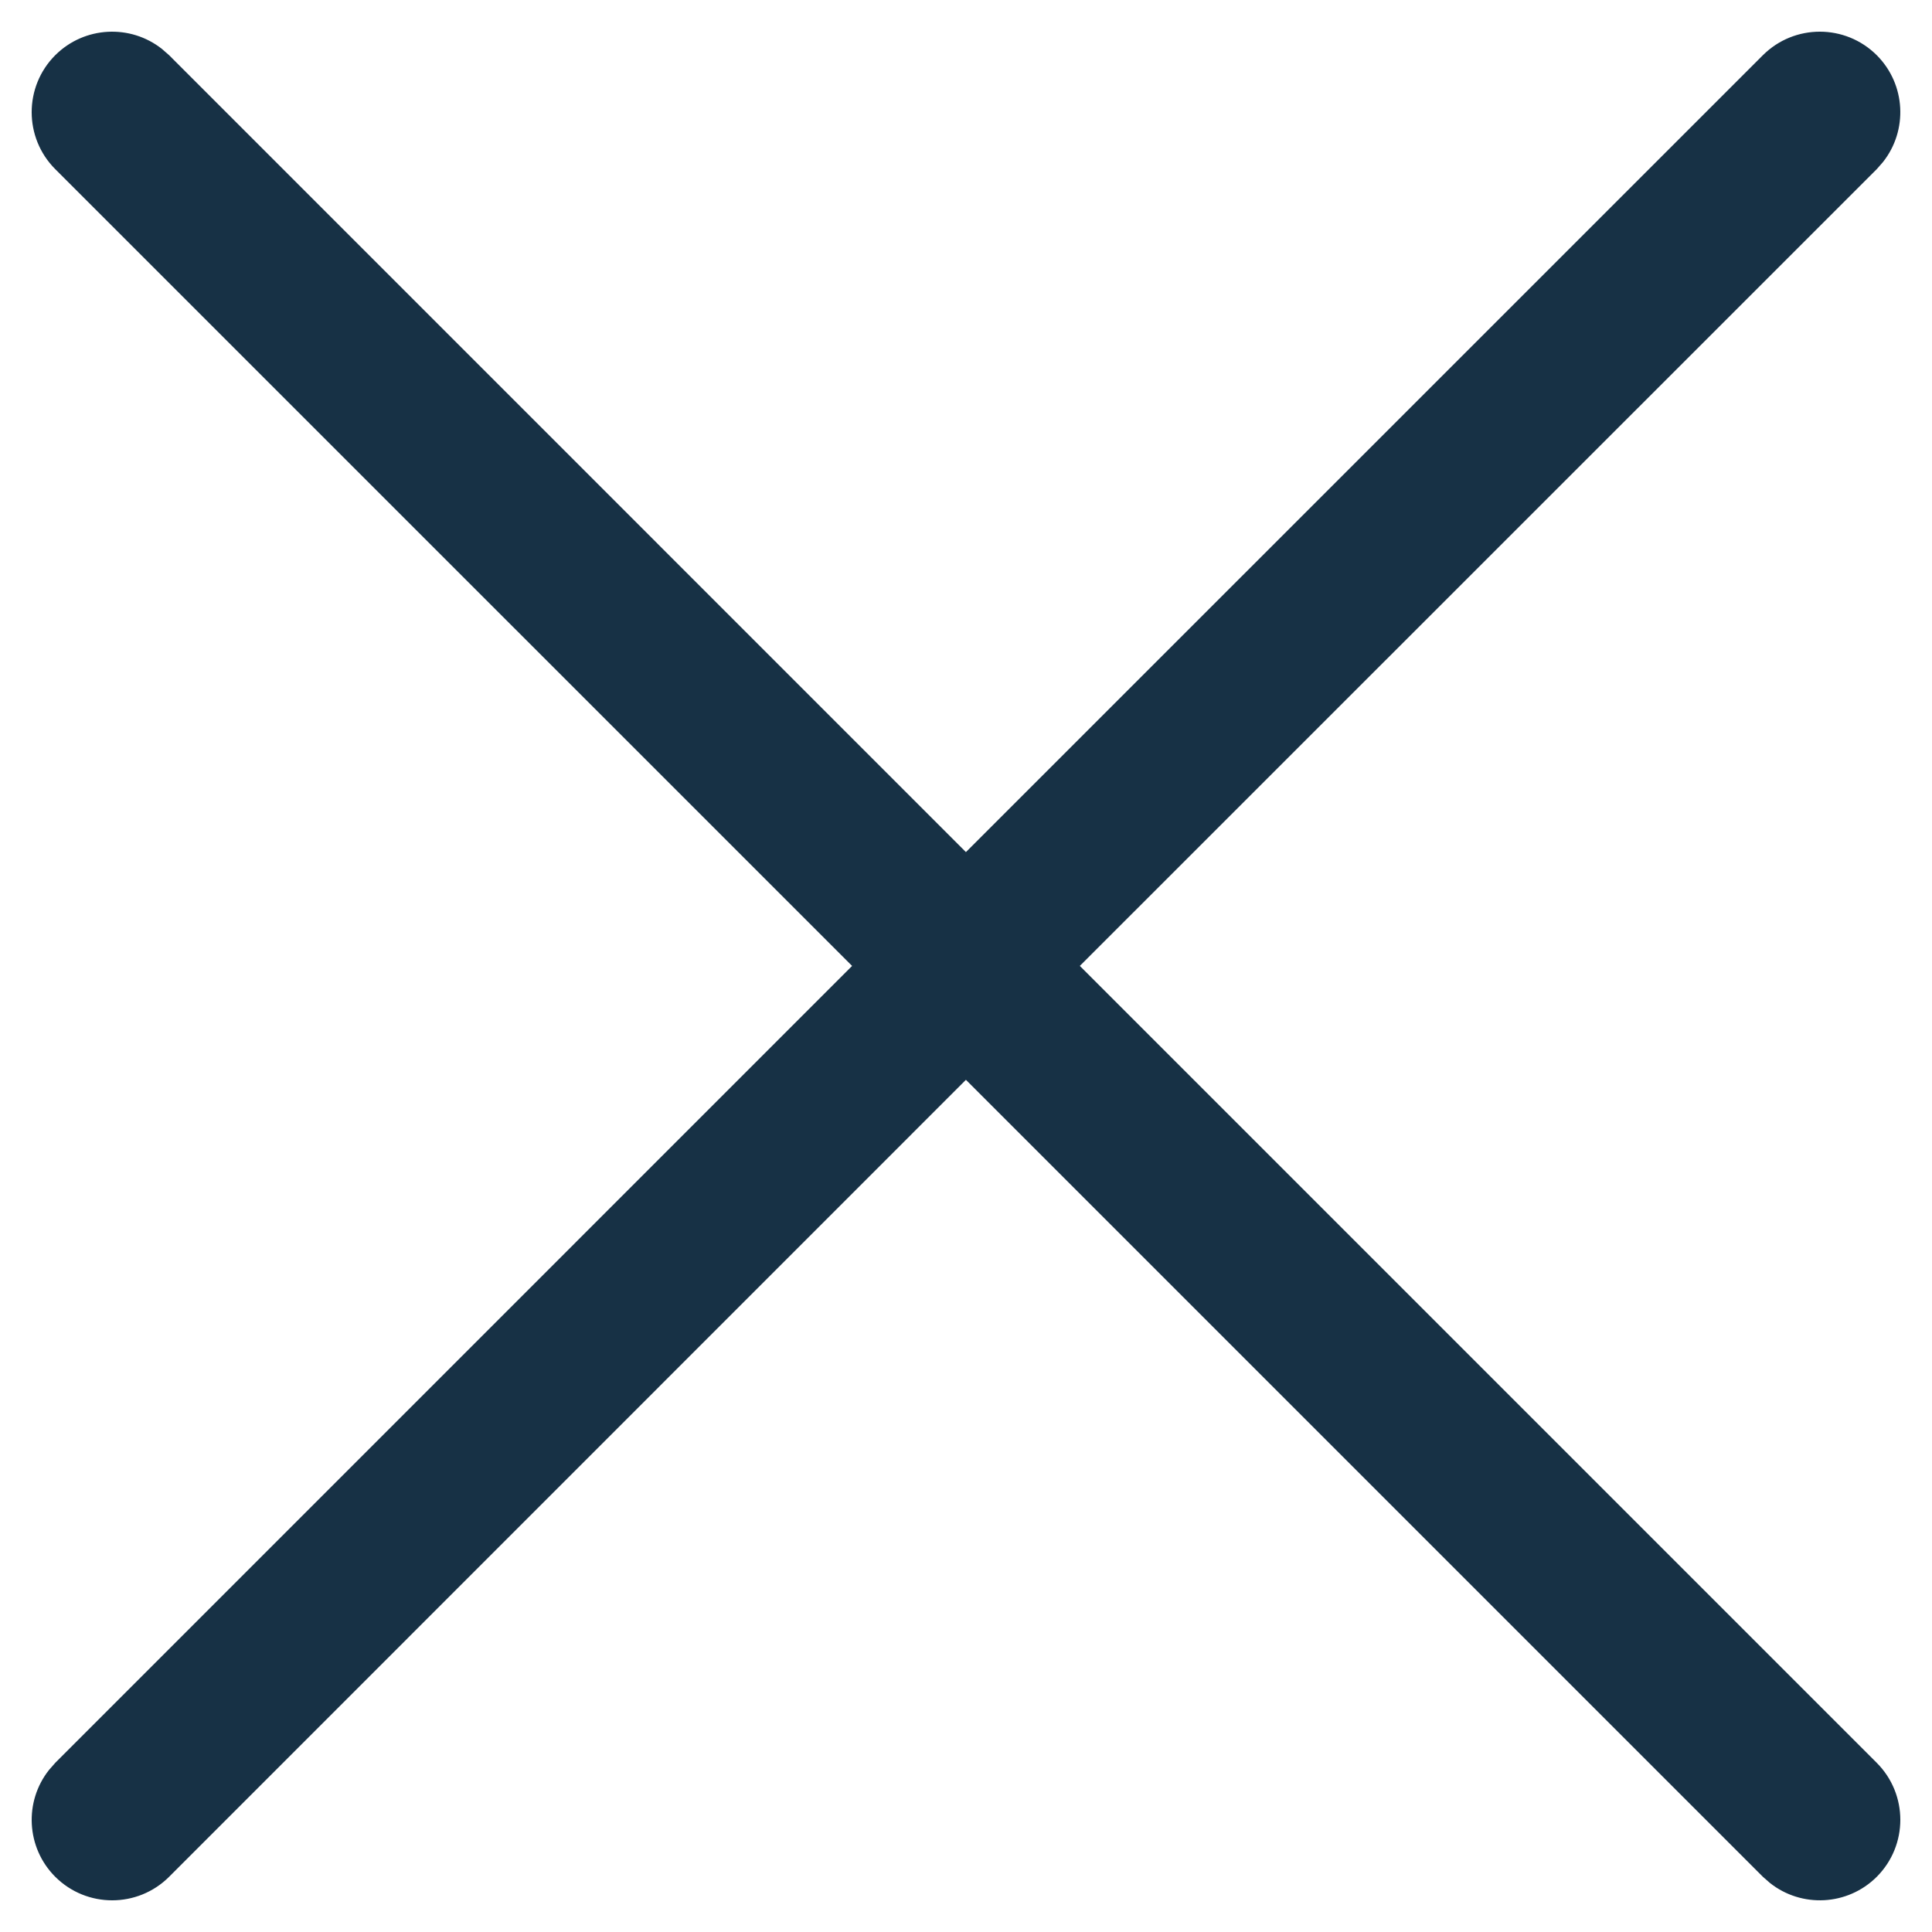
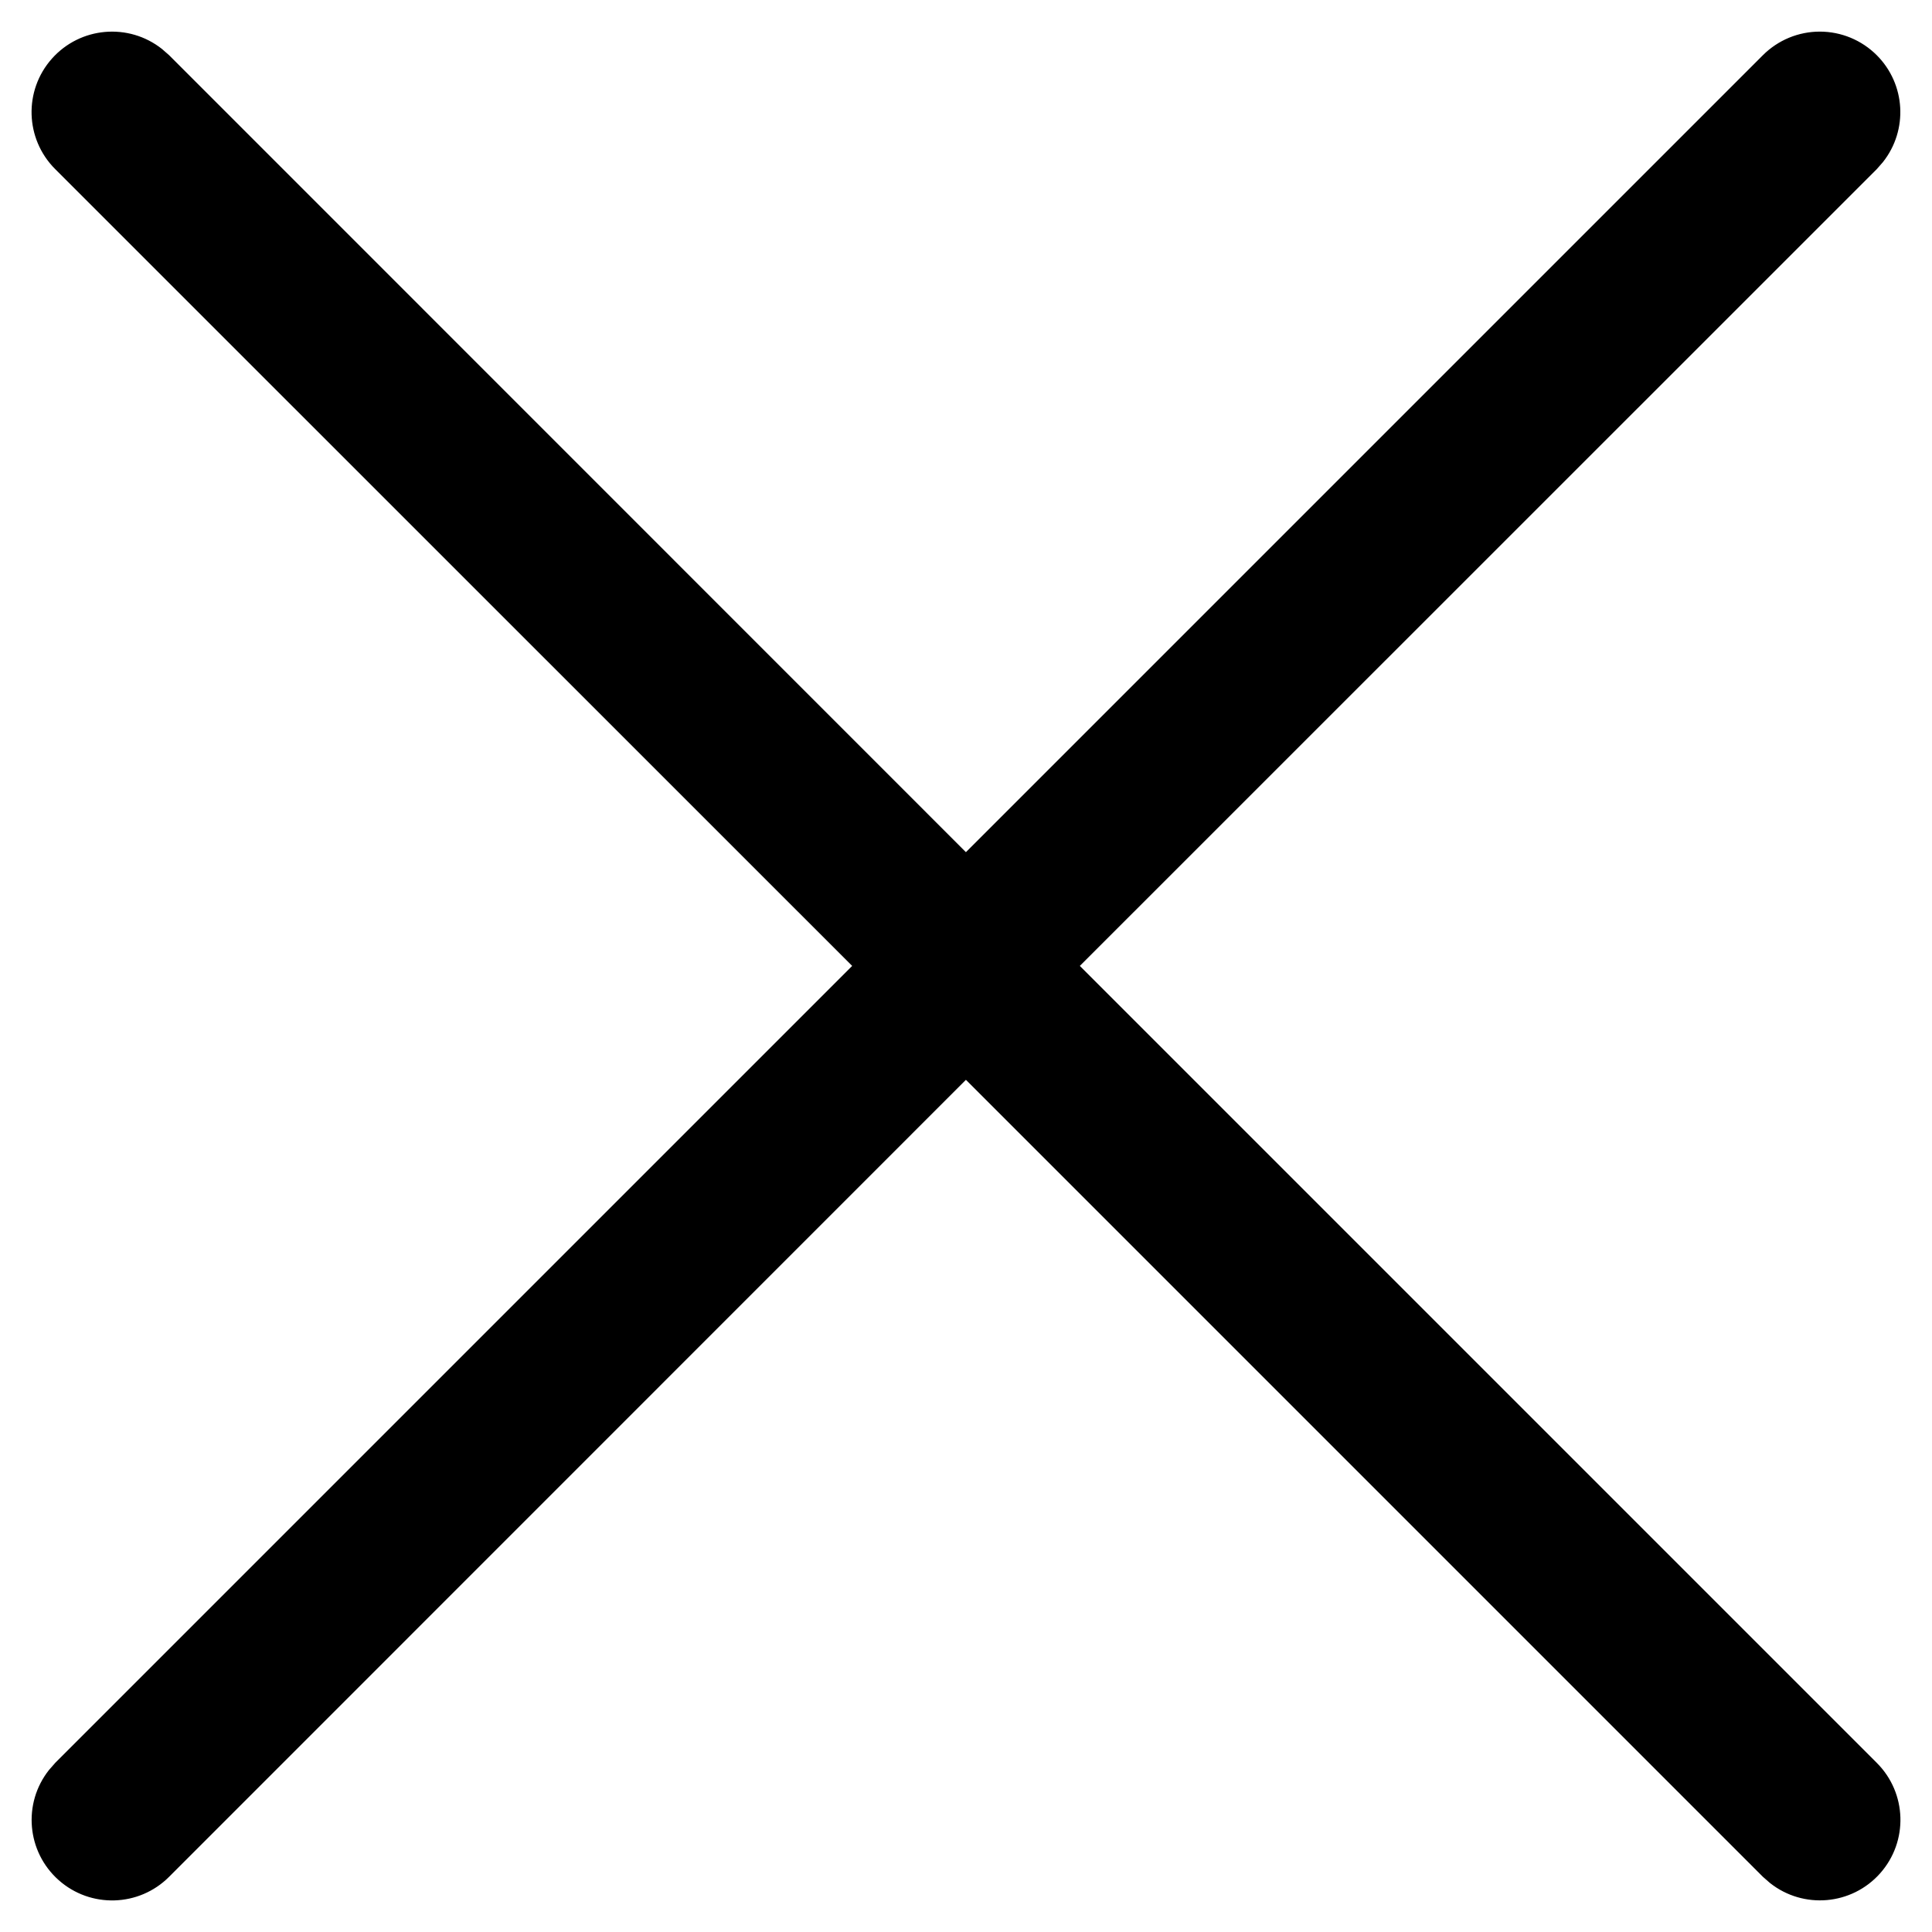
- <svg xmlns="http://www.w3.org/2000/svg" width="24px" height="24px" viewBox="0 0 24 24" version="1.1">
-   <g id="Iconography" stroke="none" stroke-width="1" fill="none" fill-rule="evenodd">
-     <g id="1.-Primitives/Icons/1.-Foreground-Primary/Close" fill="#173145">
-       <path d="M23.314,0.686 C23.676,1.049 23.702,1.621 23.391,2.013 L23.314,2.101 L13.414,11.999 L23.314,21.899 C23.704,22.29 23.704,22.923 23.314,23.314 C22.951,23.676 22.379,23.702 21.987,23.391 L21.899,23.314 L11.999,13.414 L2.101,23.314 C1.71,23.704 1.077,23.704 0.686,23.314 C0.324,22.951 0.298,22.379 0.609,21.987 L0.686,21.899 L10.585,11.999 L0.686,2.101 C0.296,1.71 0.296,1.077 0.686,0.686 C1.049,0.324 1.621,0.298 2.013,0.609 L2.101,0.686 L11.999,10.585 L21.899,0.686 C22.29,0.296 22.923,0.296 23.314,0.686 Z" id="Path" />
-     </g>
-   </g>
+ <svg xmlns="http://www.w3.org/2000/svg" width="24" height="24">
+   <path d="M23.314.686a1 1 0 01.077 1.327l-.077.088-9.9 9.898 9.9 9.9a1 1 0 01-1.327 1.492l-.088-.077-9.9-9.9-9.898 9.9a1 1 0 01-1.492-1.327l.077-.088 9.9-9.9-9.9-9.898A1 1 0 012.013.609l.088.077 9.898 9.9 9.9-9.9a1 1 0 011.415 0z" />
</svg>
